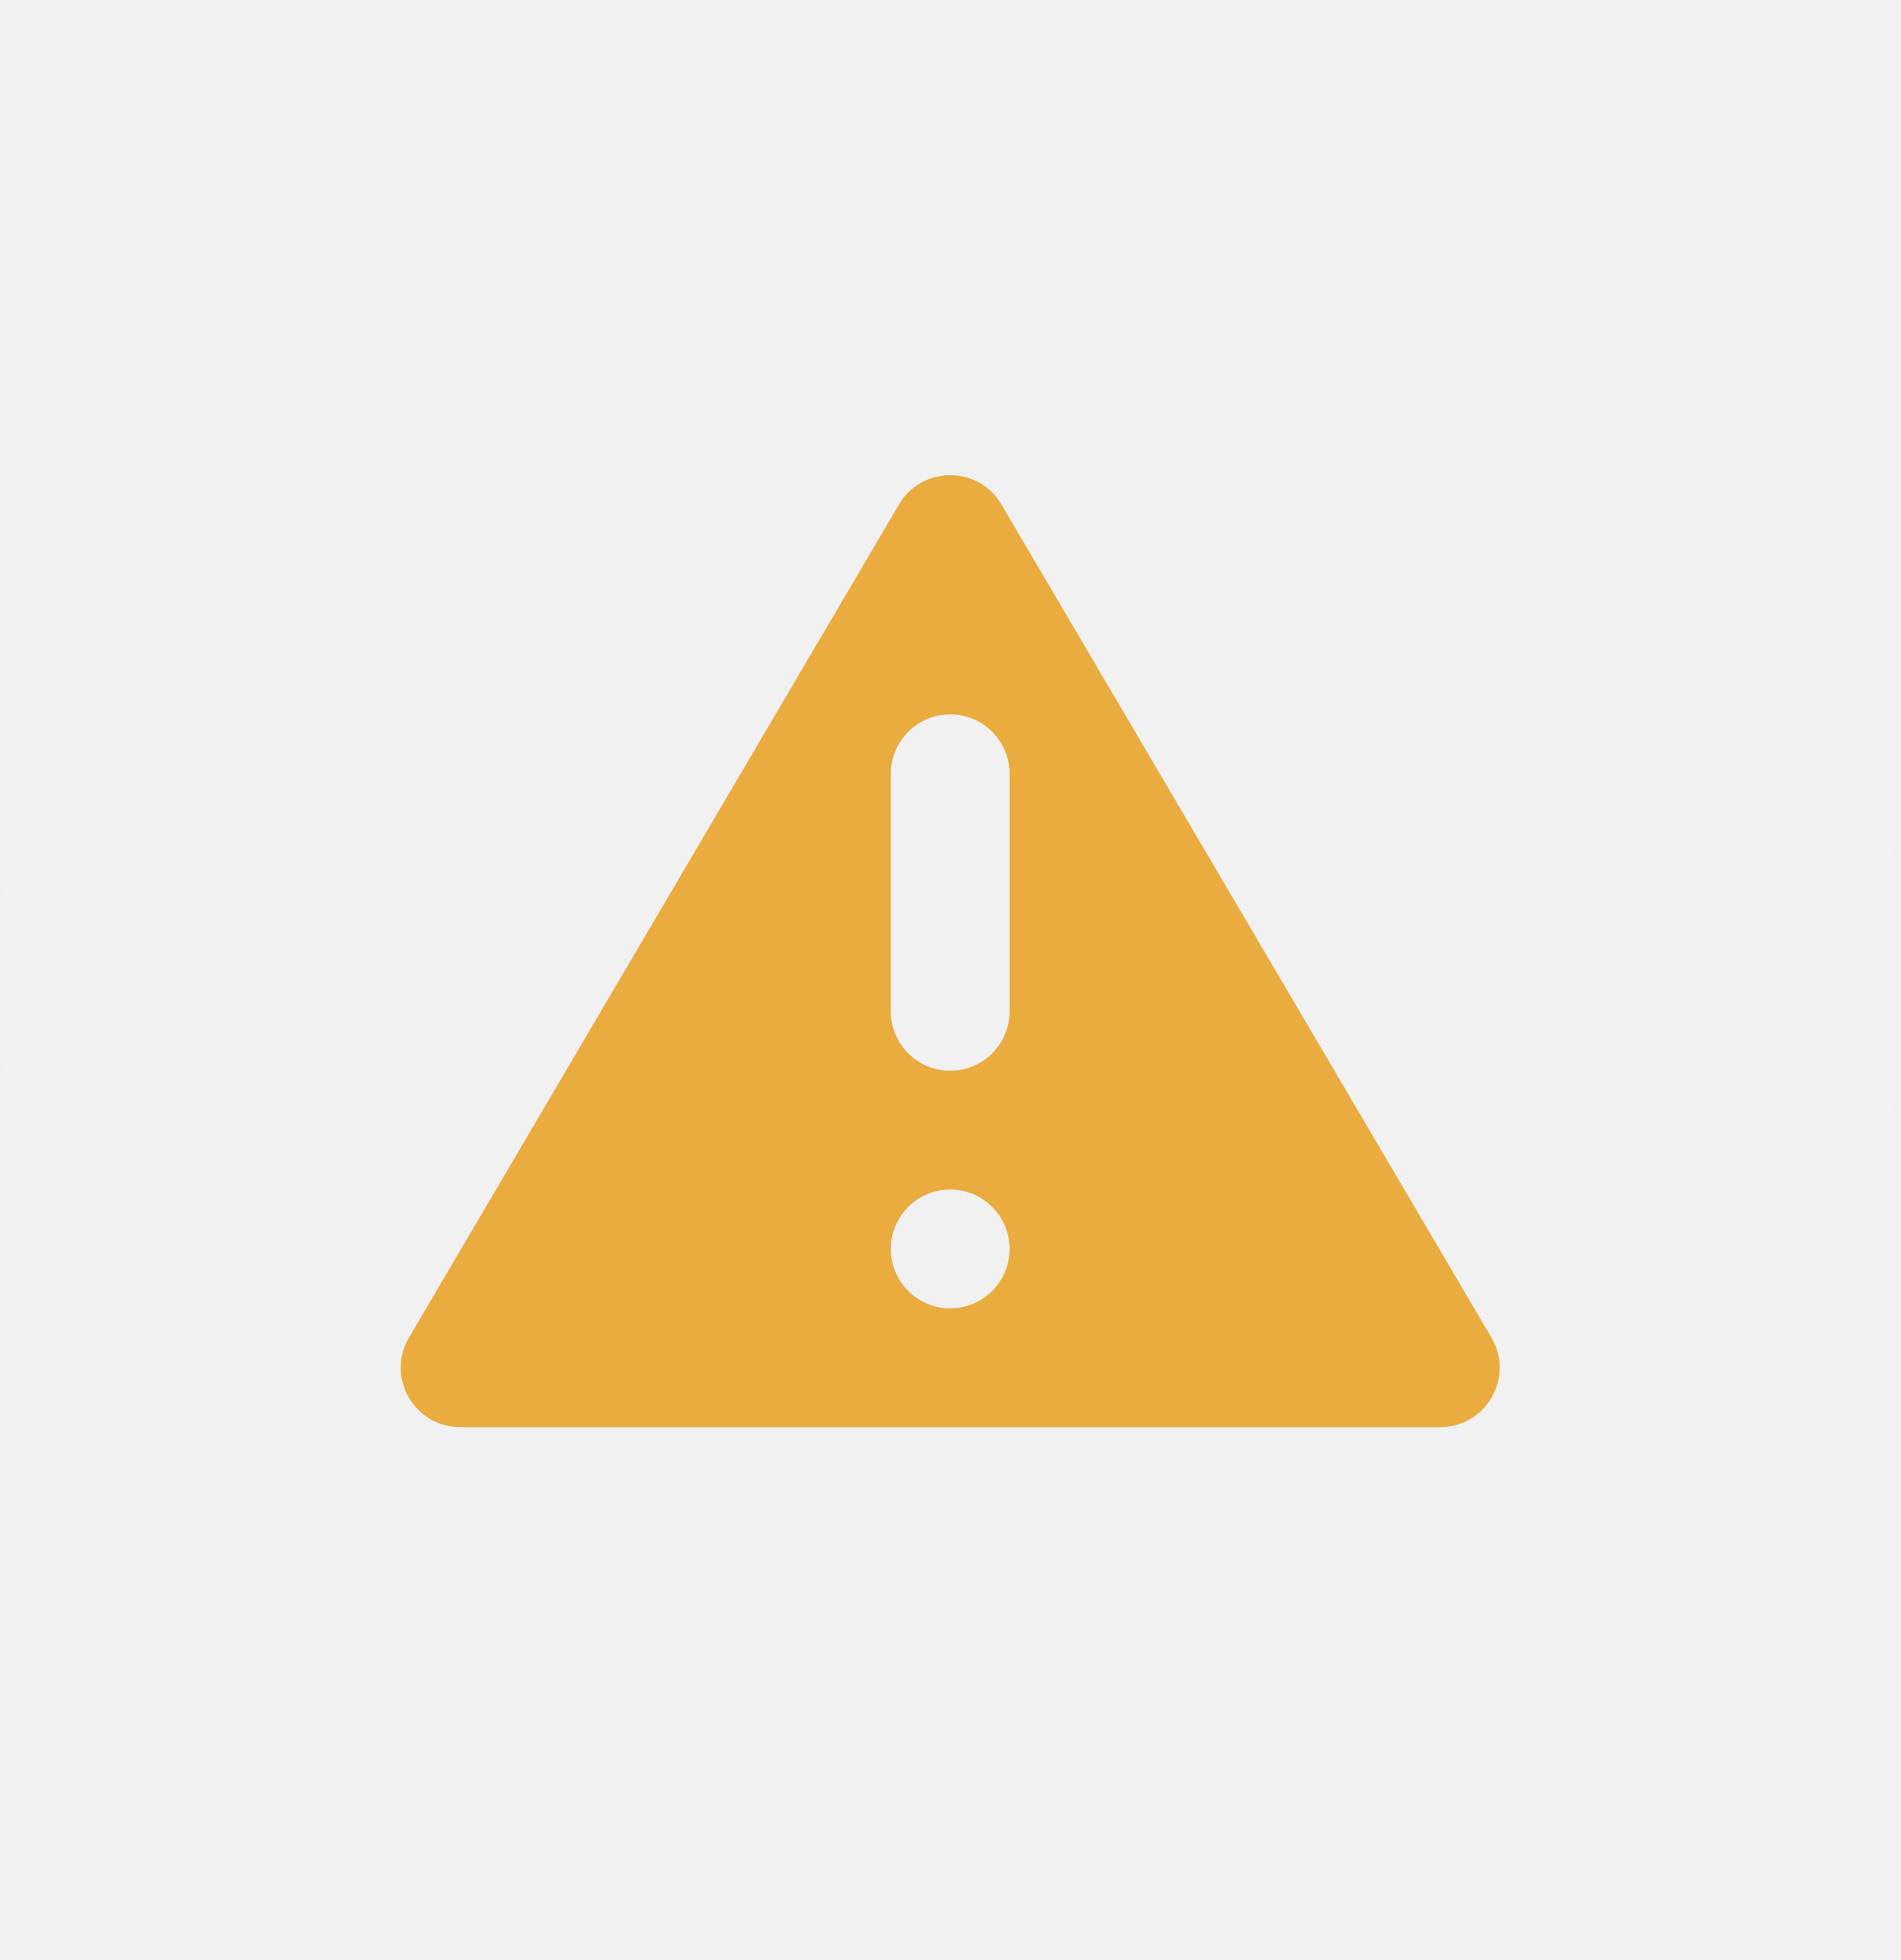
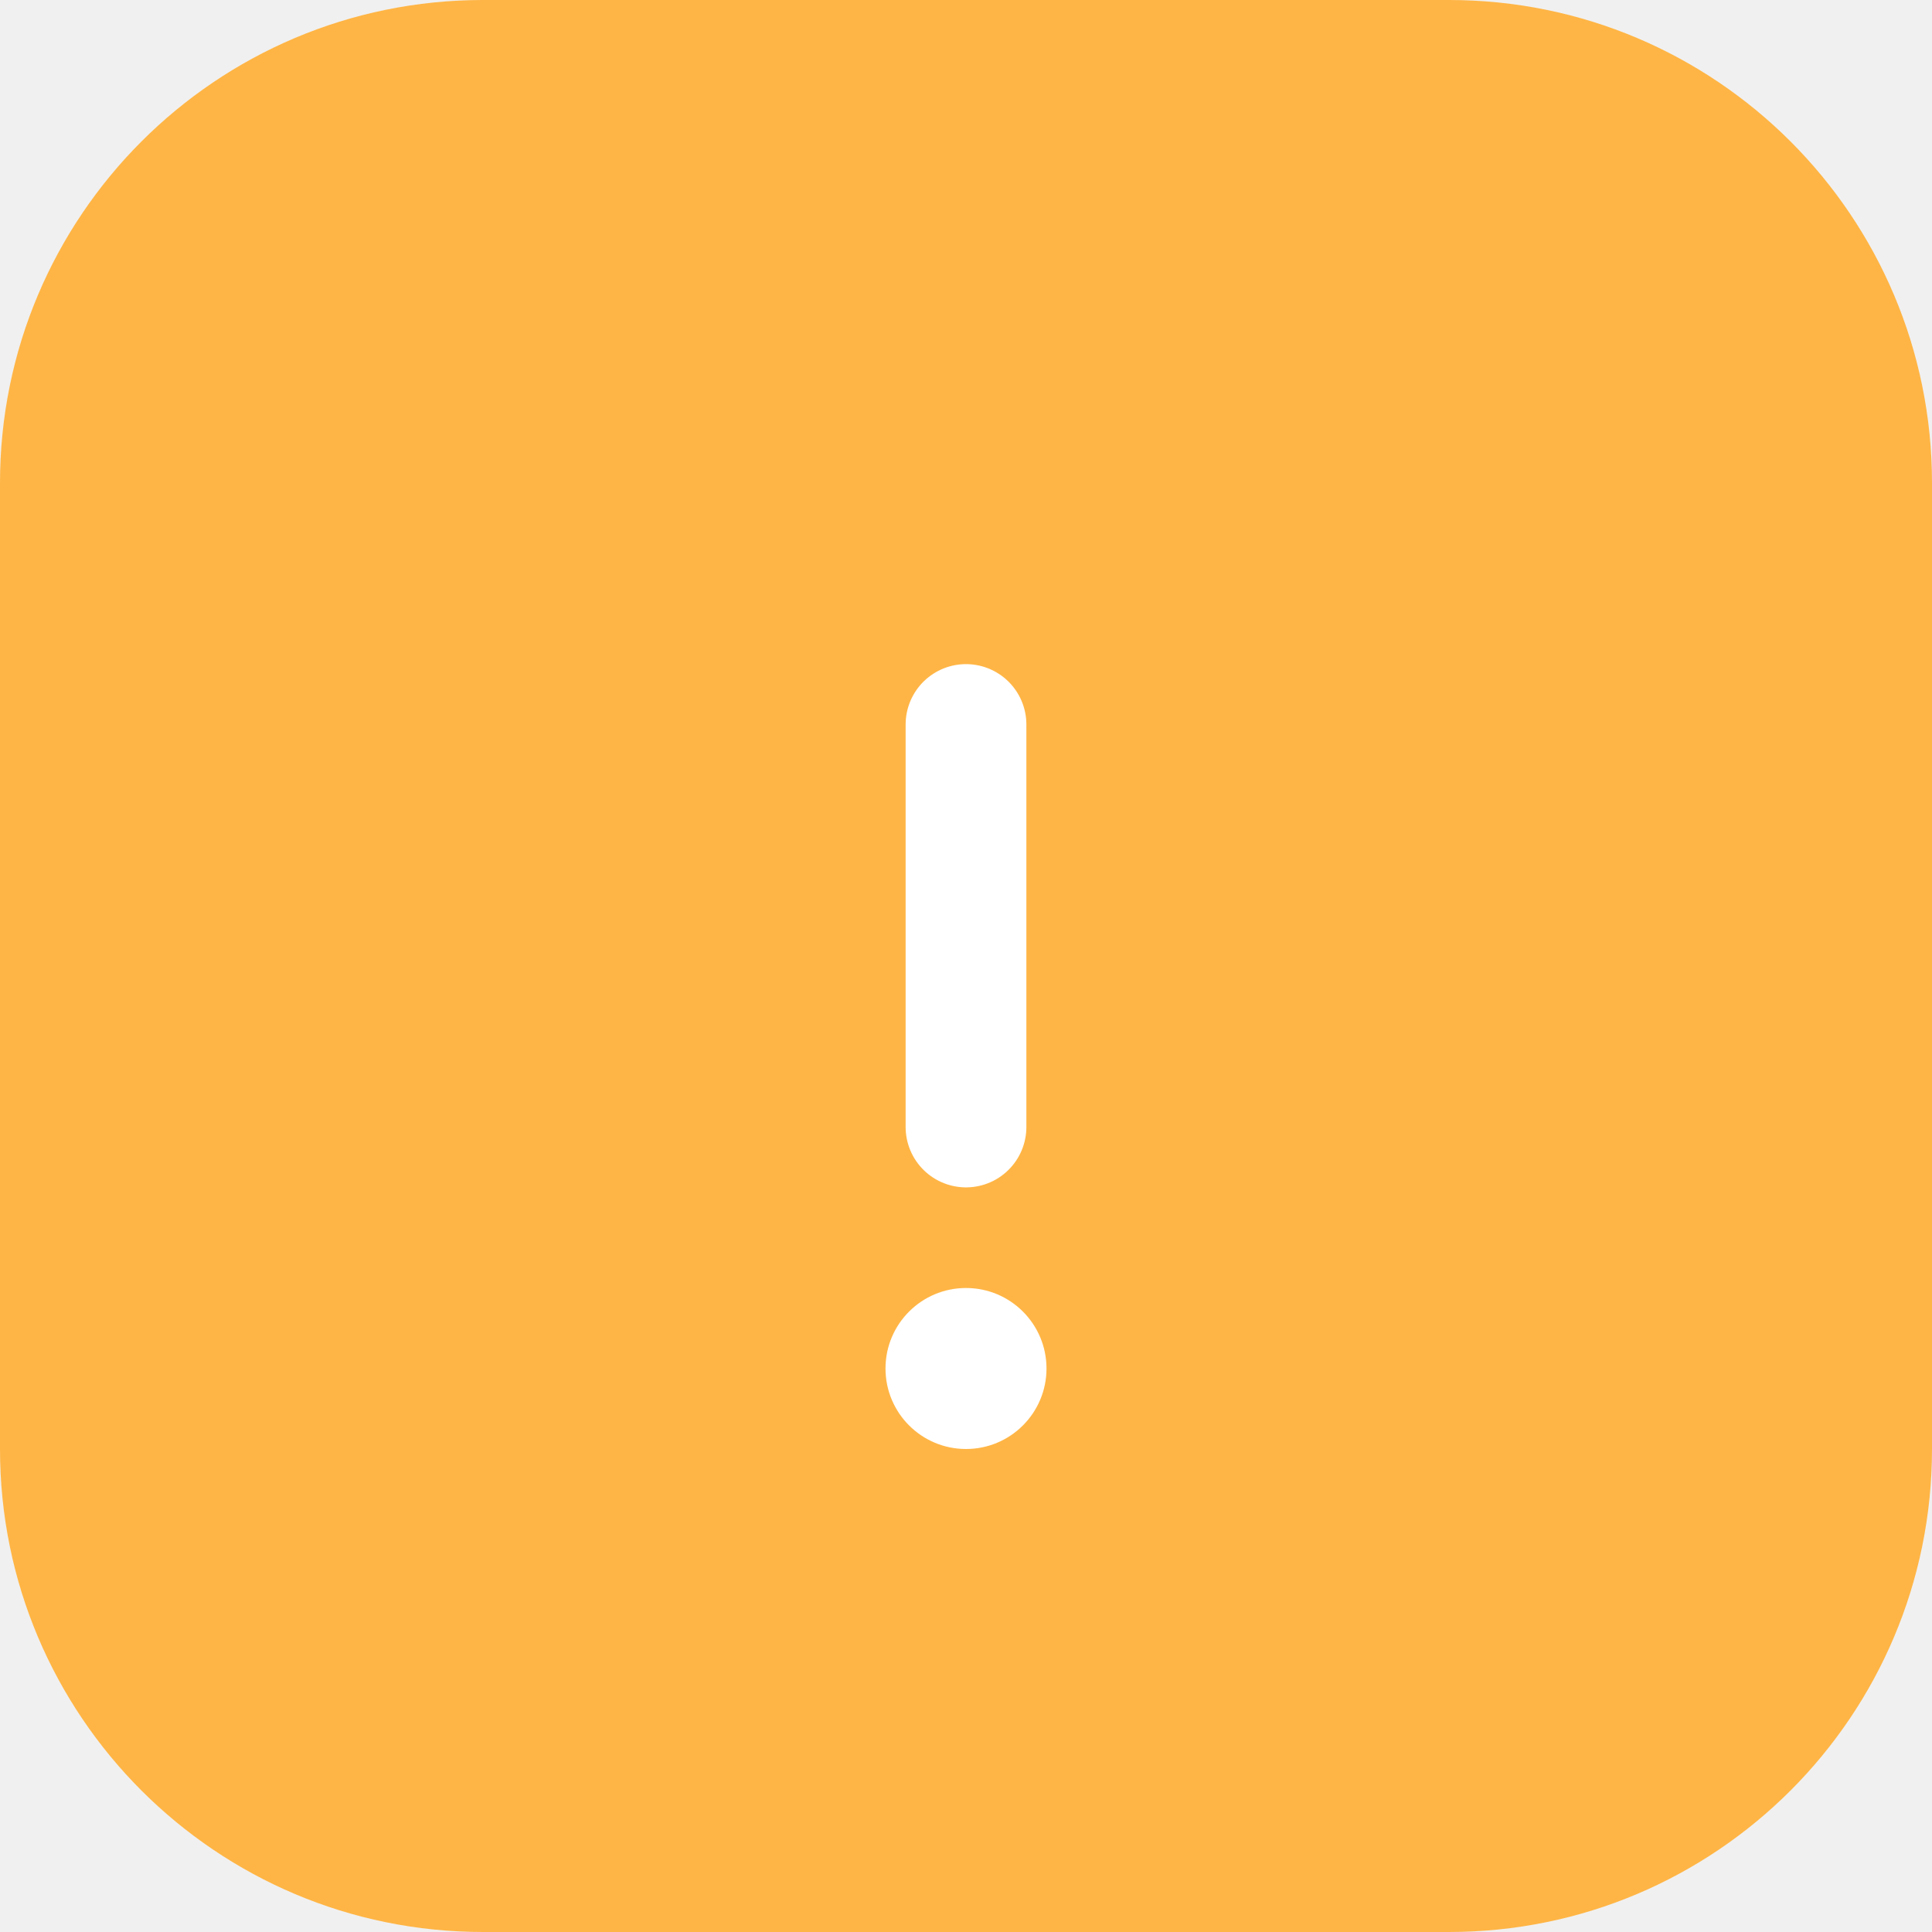
- <svg xmlns="http://www.w3.org/2000/svg" width="32" height="33" viewBox="0 0 32 33" fill="none">
-   <rect y="0.5" width="32" height="32" rx="16" fill="white" fill-opacity="0.1" />
-   <g clip-path="url(#clip0_3896_11618)">
-     <path d="M15.138 8.493C15.524 7.836 16.476 7.836 16.862 8.493L25.113 22.52C25.505 23.187 25.025 24.028 24.252 24.028H7.748C6.975 24.028 6.495 23.187 6.887 22.52L15.138 8.493ZM16 20.028C15.448 20.028 15 20.476 15 21.028C15 21.58 15.448 22.028 16 22.028C16.552 22.028 17 21.58 17 21.028C17 20.476 16.552 20.028 16 20.028ZM16 12.028C15.448 12.028 15 12.476 15 13.028V17.028C15 17.58 15.448 18.028 16 18.028C16.552 18.028 17 17.58 17 17.028V13.028C17 12.476 16.552 12.028 16 12.028Z" fill="#EAAB3F" />
-   </g>
-   <defs>
-     <clipPath id="clip0_3896_11618">
-       <rect width="24" height="24" fill="white" transform="translate(4 4.5)" />
-     </clipPath>
-   </defs>
+ <svg xmlns="http://www.w3.org/2000/svg" width="24" height="24" viewBox="0 0 24 24" fill="none">
+   <rect width="24" height="24" rx="6" fill="#FFB545" />
+   <path d="M12 9V14" stroke="white" stroke-width="1.5" stroke-linecap="round" />
+   <circle cx="12" cy="17" r="1" fill="white" />
</svg>
